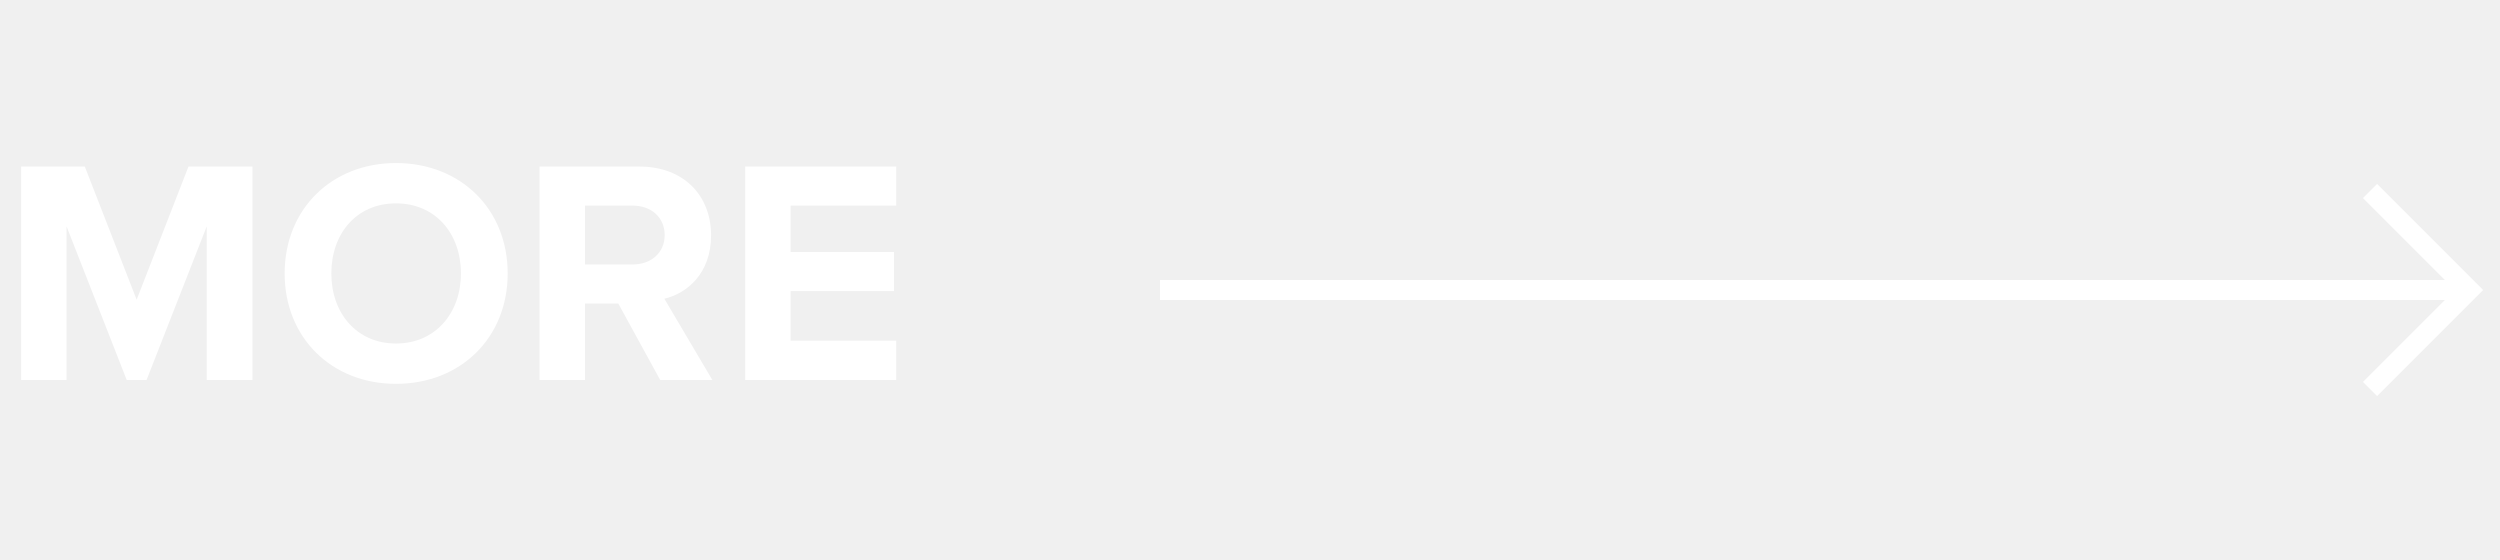
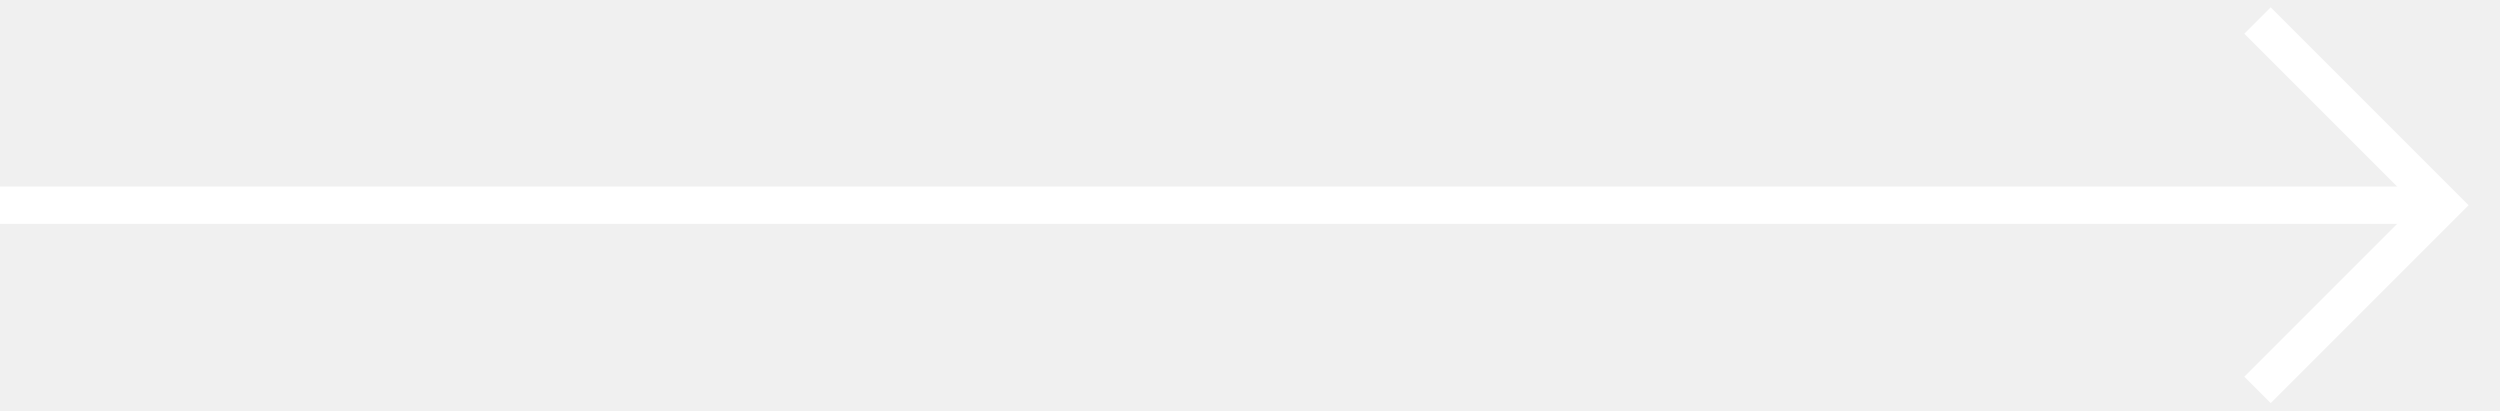
- <svg xmlns="http://www.w3.org/2000/svg" width="125" height="28" viewBox="0 0 125 28" fill="none">
-   <line x1="58" y1="14.5" x2="123" y2="14.5" stroke="white" />
-   <path d="M118.501 9.55L123.45 14.5L118.501 19.45" stroke="white" />
-   <path d="M10.336 19H12.624V8.328H9.424L6.832 14.984L4.24 8.328H1.056V19H3.328V11.32L6.336 19H7.328L10.336 11.32V19ZM14.232 13.672C14.232 16.888 16.584 19.192 19.799 19.192C23.032 19.192 25.384 16.888 25.384 13.672C25.384 10.456 23.032 8.152 19.799 8.152C16.584 8.152 14.232 10.456 14.232 13.672ZM23.047 13.672C23.047 15.656 21.767 17.176 19.799 17.176C17.831 17.176 16.567 15.656 16.567 13.672C16.567 11.672 17.831 10.168 19.799 10.168C21.767 10.168 23.047 11.672 23.047 13.672ZM33.01 19H35.618L33.218 14.936C34.37 14.664 35.554 13.656 35.554 11.768C35.554 9.784 34.194 8.328 31.97 8.328H26.978V19H29.25V15.176H30.914L33.01 19ZM33.234 11.752C33.234 12.648 32.546 13.224 31.634 13.224H29.25V10.28H31.634C32.546 10.28 33.234 10.856 33.234 11.752ZM37.259 19H44.811V17.032H39.531V14.552H44.699V12.6H39.531V10.28H44.811V8.328H37.259V19Z" fill="white" />
+ <svg xmlns="http://www.w3.org/2000/svg" width="67" height="11" viewBox="0 0 67 11" fill="none">
+   <line y1="5.5" x2="65" y2="5.5" stroke="white" />
+   <path d="M60.501 0.55L65.45 5.5L60.501 10.45" stroke="white" />
</svg>
